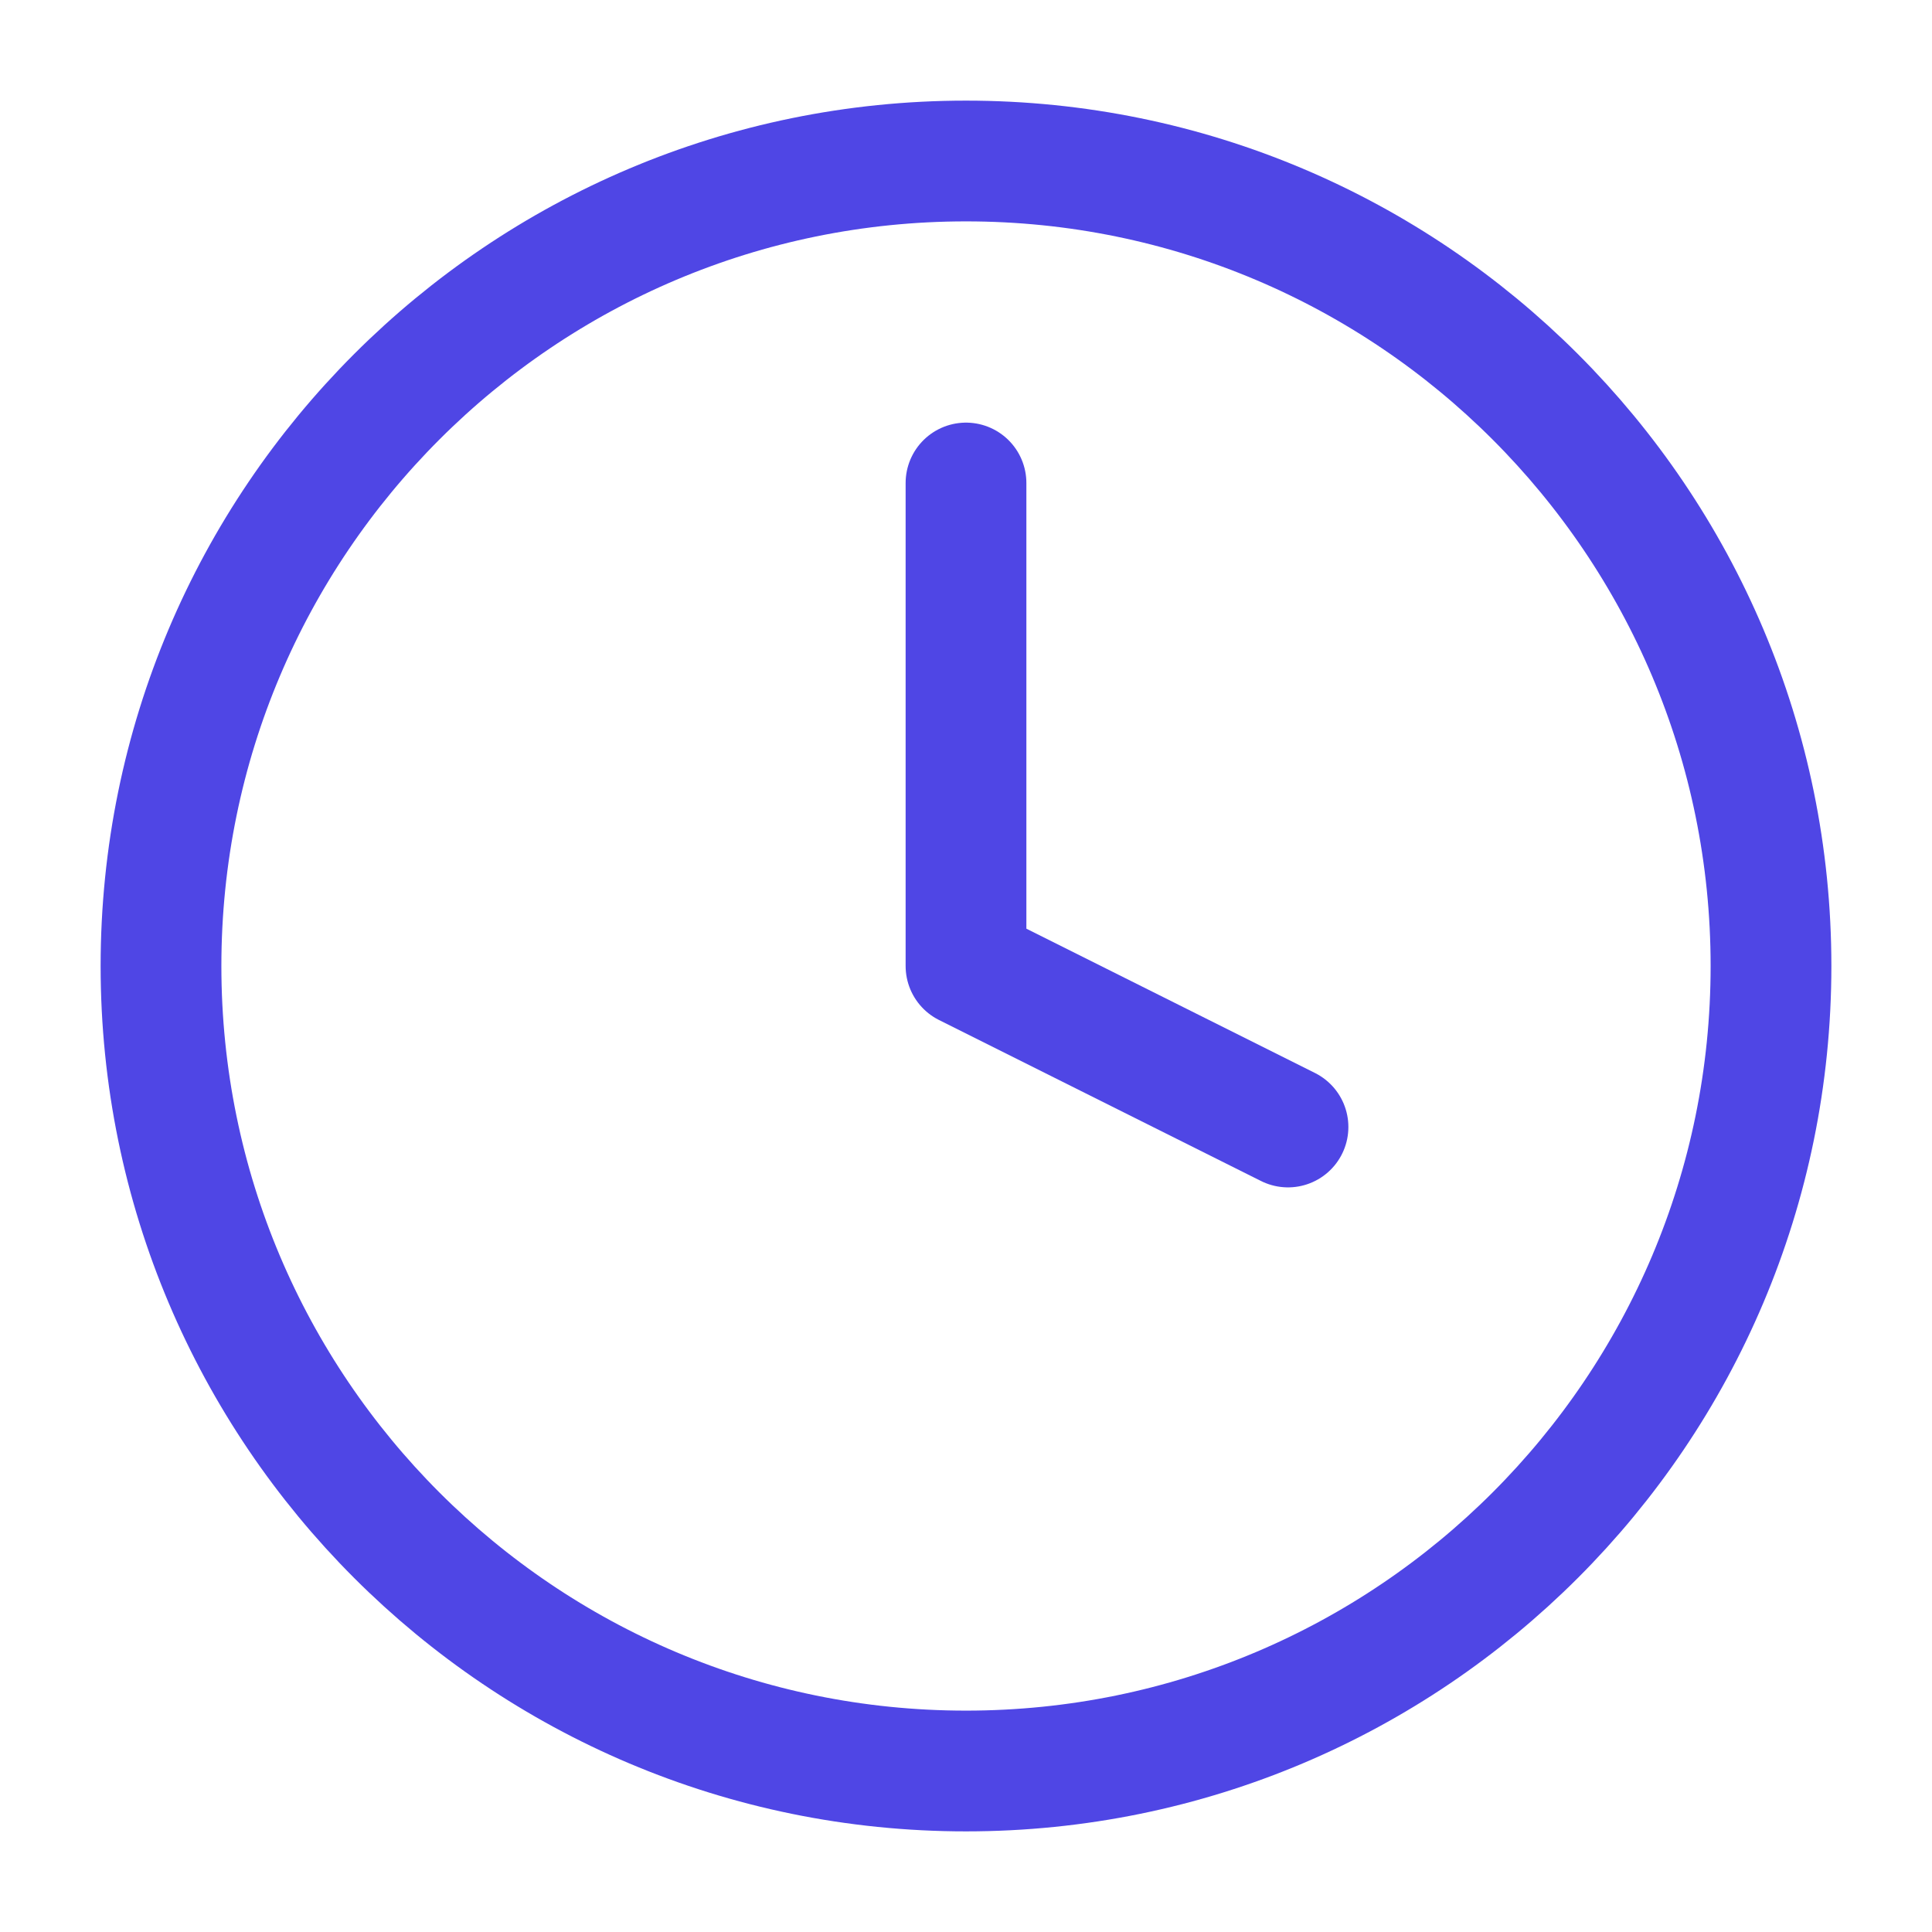
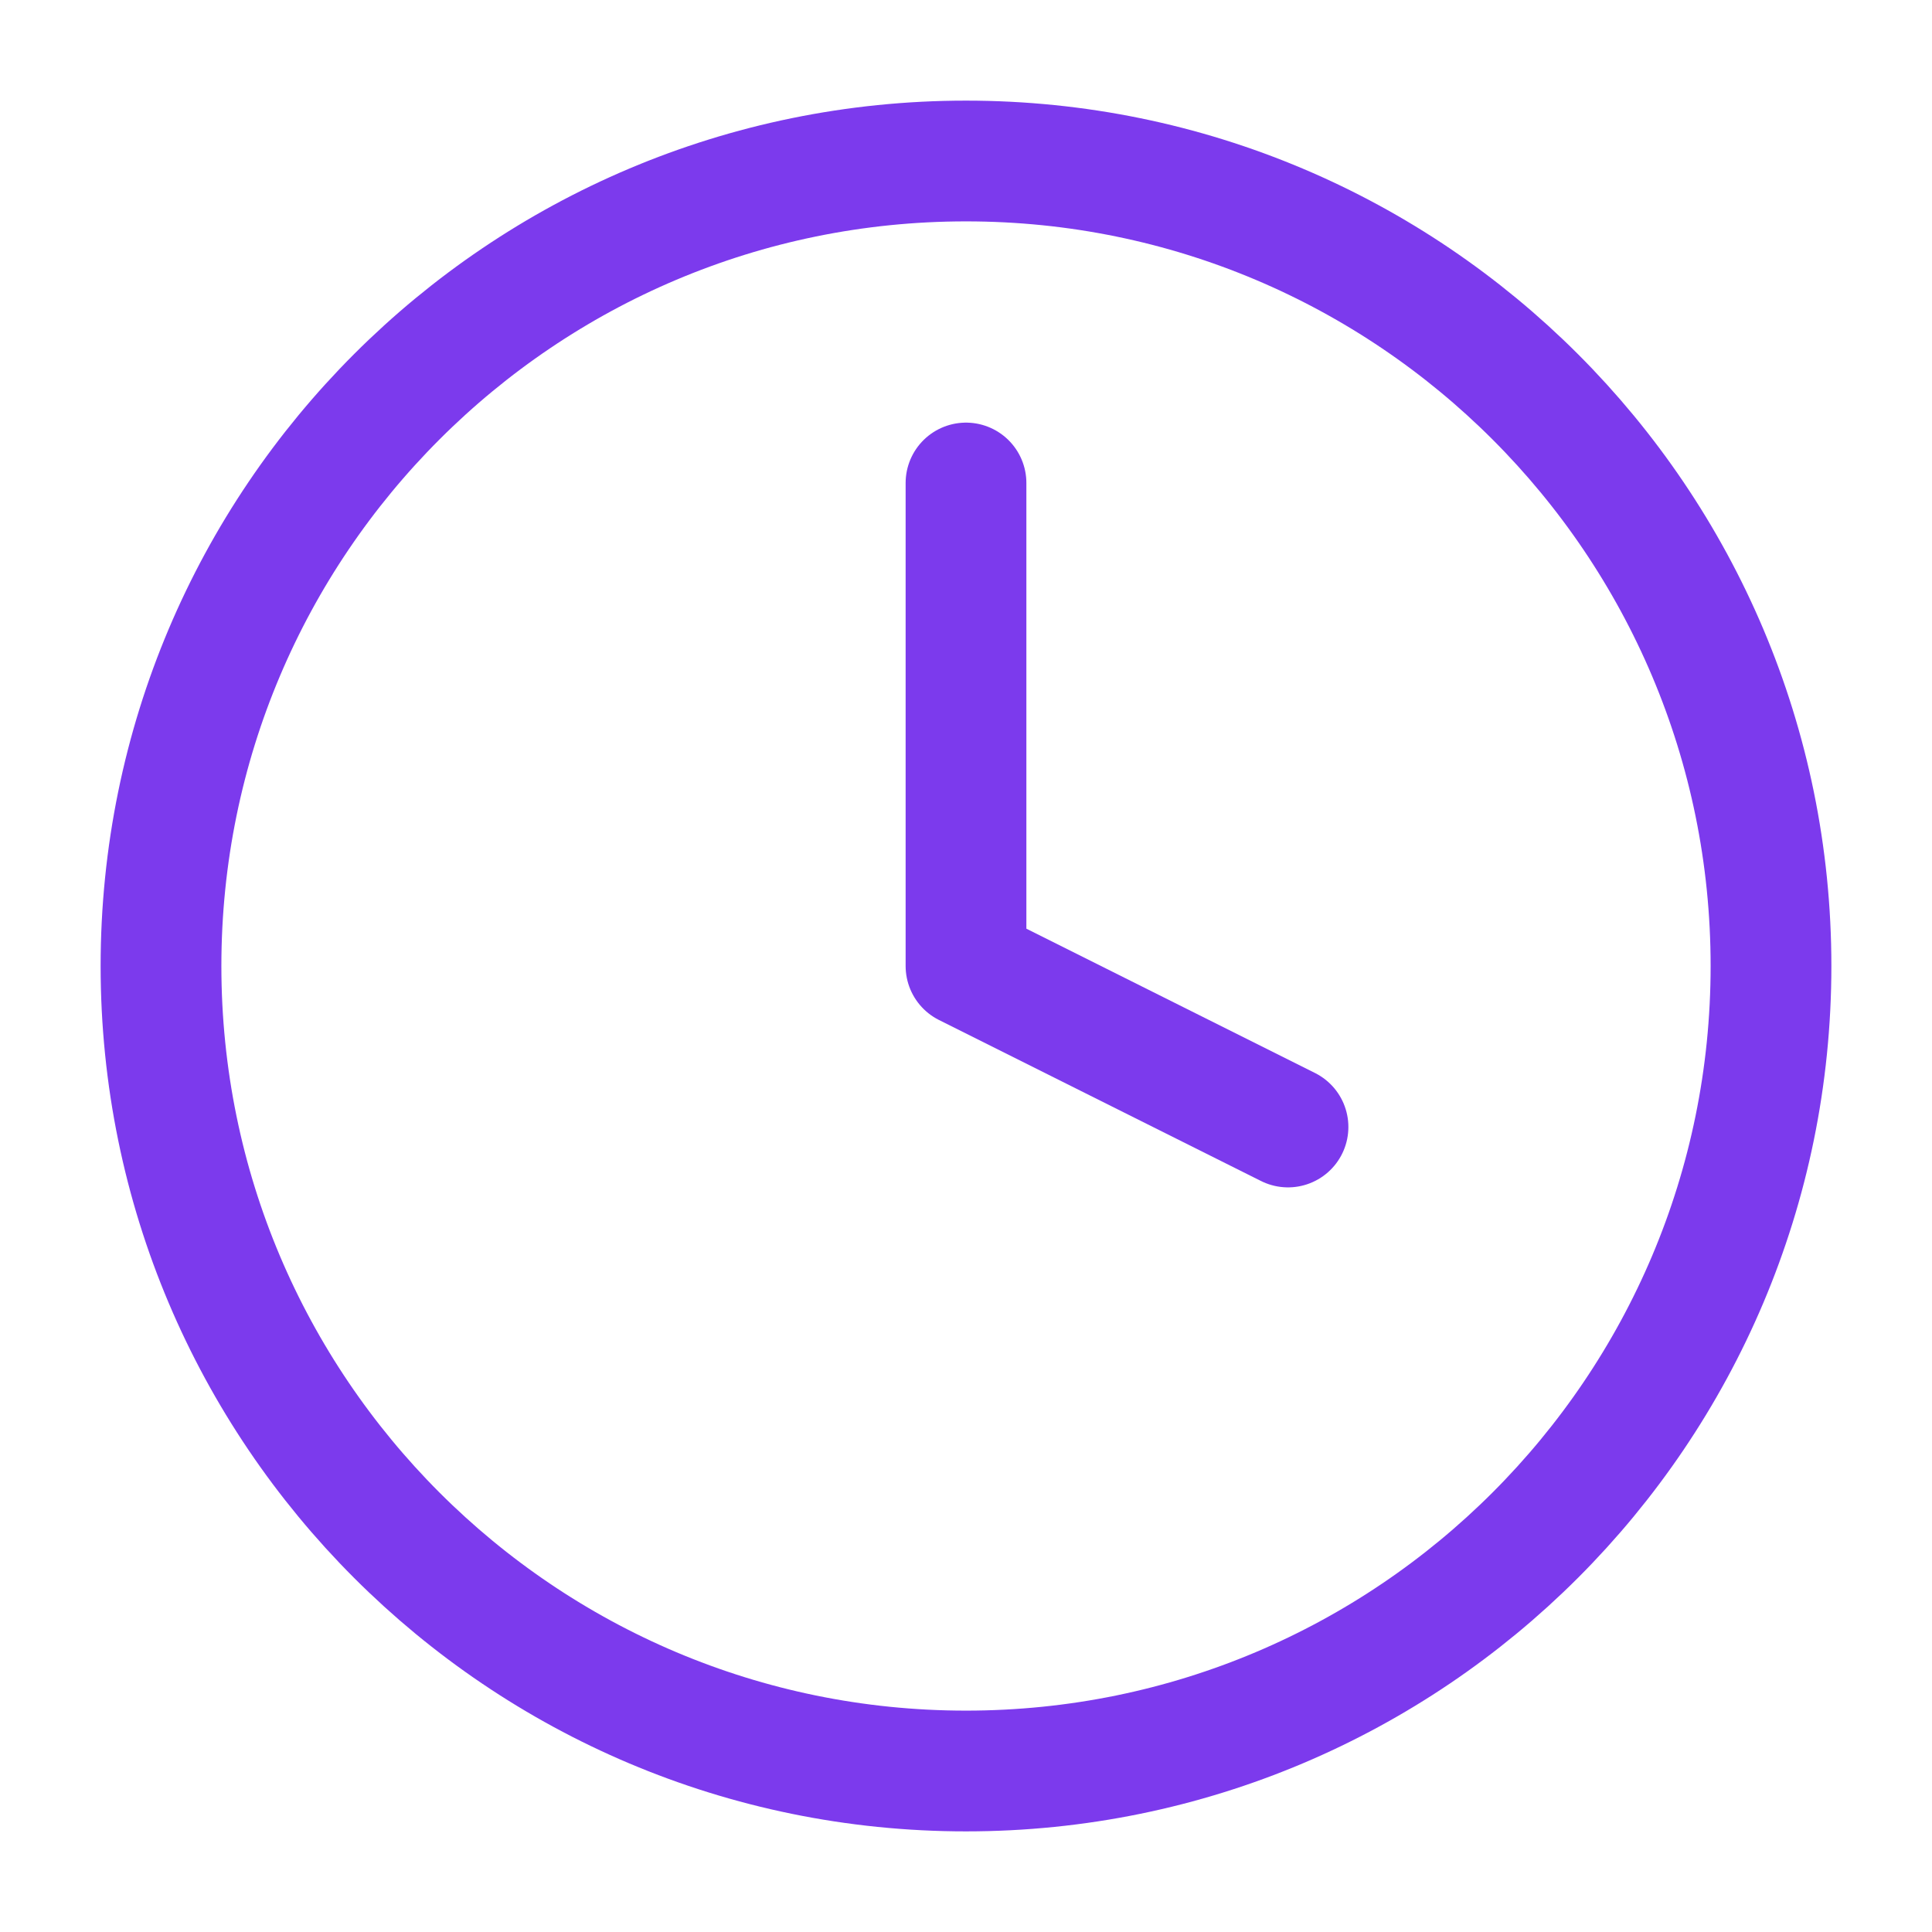
- <svg xmlns="http://www.w3.org/2000/svg" viewBox="0 0 24 24" fill="none" stroke="#4f46e5" stroke-width="1.5" stroke-linecap="round" stroke-linejoin="round">
+ <svg xmlns="http://www.w3.org/2000/svg" viewBox="0 0 24 24" fill="none" stroke="#7c3aed" stroke-width="1.5" stroke-linecap="round" stroke-linejoin="round">
  <circle cx="12" cy="12" r="10" />
  <path d="M12 6v6l4 2" />
</svg>
